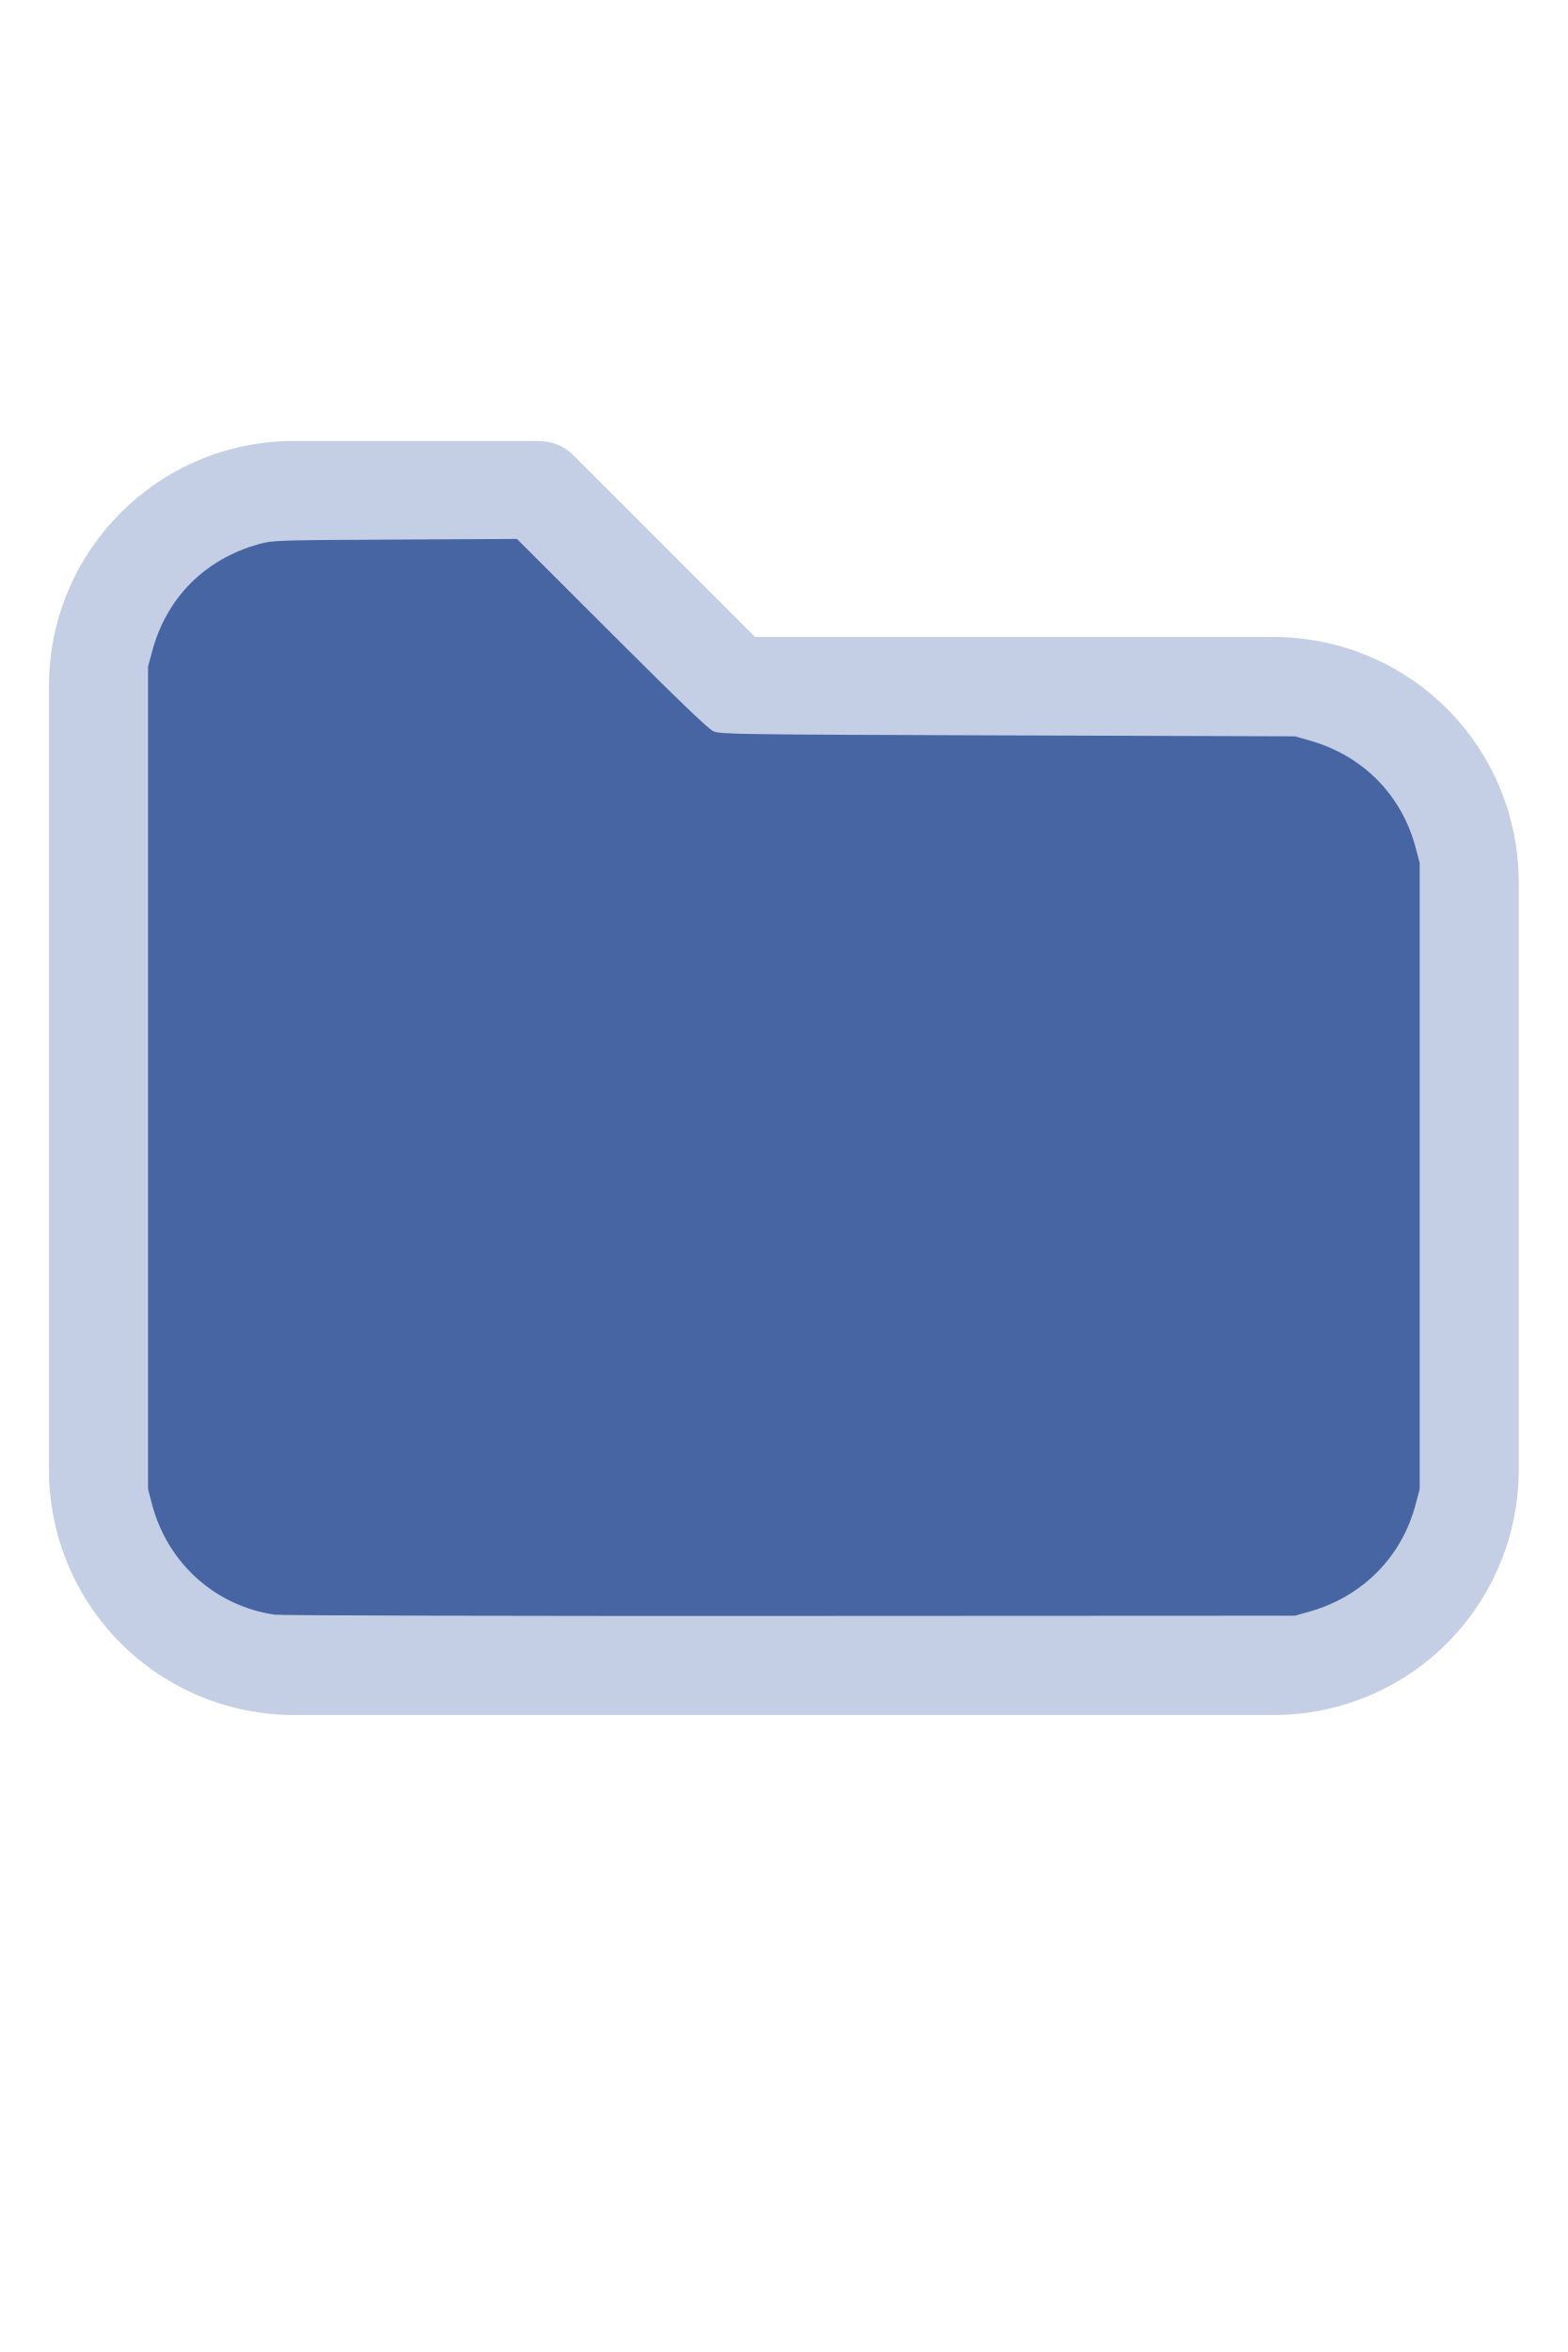
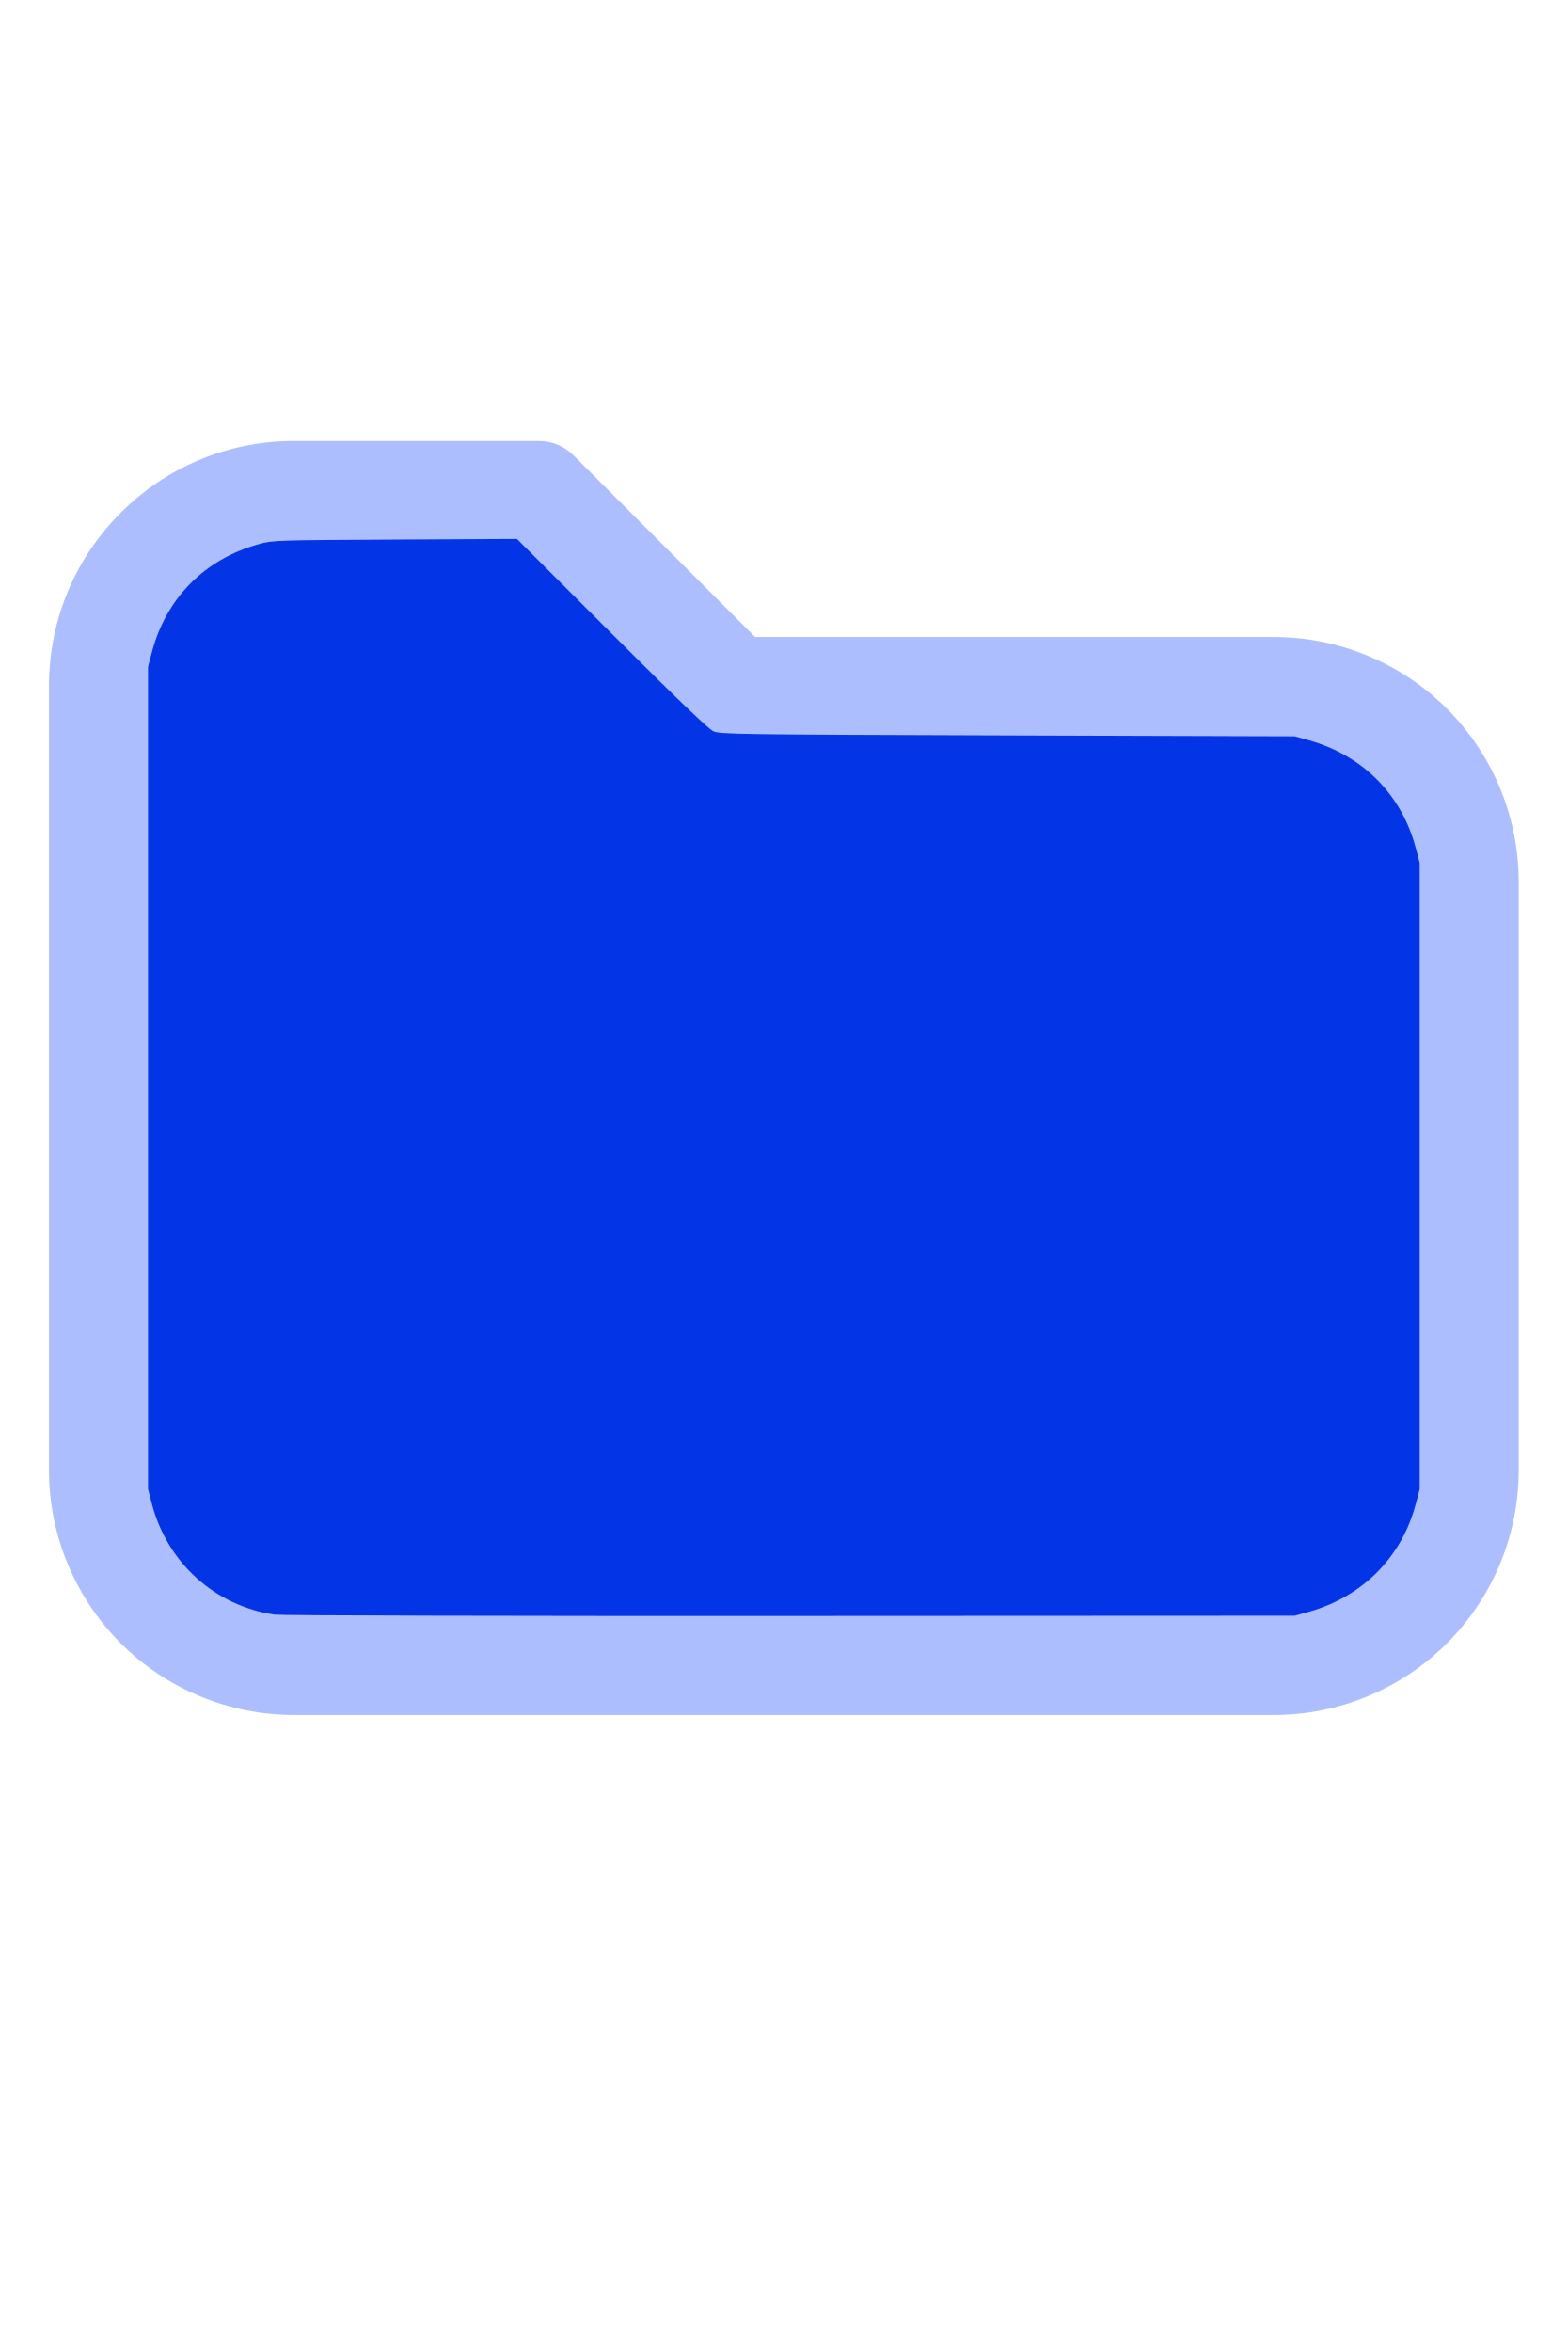
<svg xmlns="http://www.w3.org/2000/svg" version="1.1" width="16" height="24" viewBox="0 0 32 32" xml:space="preserve">
-   <g style="fill:#C4CFE5;">
+   <g style="fill:#ACBEFD;">
    <path d="M1,5.998l-0,16.002c-0,1.326 0.527,2.598 1.464,3.536c0.938,0.937 2.21,1.464 3.536,1.464c5.322,0 14.678,-0 20,0c1.326,0 2.598,-0.527 3.536,-1.464c0.937,-0.938 1.464,-2.21 1.464,-3.536c0,-3.486 0,-8.514 0,-12c0,-1.326 -0.527,-2.598 -1.464,-3.536c-0.938,-0.937 -2.21,-1.464 -3.536,-1.464c-0,0 -10.586,0 -10.586,0c0,-0 -3.707,-3.707 -3.707,-3.707c-0.187,-0.188 -0.442,-0.293 -0.707,-0.293l-5.002,0c-2.76,0 -4.998,2.238 -4.998,4.998Zm2,-0l-0,16.002c-0,0.796 0.316,1.559 0.879,2.121c0.562,0.563 1.325,0.879 2.121,0.879l20,0c0.796,0 1.559,-0.316 2.121,-0.879c0.563,-0.562 0.879,-1.325 0.879,-2.121c0,-3.486 0,-8.514 0,-12c0,-0.796 -0.316,-1.559 -0.879,-2.121c-0.562,-0.563 -1.325,-0.879 -2.121,-0.879c-7.738,0 -11,0 -11,0c-0.265,0 -0.52,-0.105 -0.707,-0.293c-0,0 -3.707,-3.707 -3.707,-3.707c-0,0 -4.588,0 -4.588,0c-1.656,0 -2.998,1.342 -2.998,2.998Z" />
  </g>
-   <g style="fill:#4665A2;stroke-width:0;">
+   <g style="fill:#0334E6;stroke-width:0;">
    <path d="M 5.606,24.952 C 4.392,24.775 3.42,23.9 3.103,22.699 L 3.022,22.389 V 13.998 5.606 L 3.104,5.298 C 3.396,4.203 4.18,3.412 5.279,3.106 5.565,3.026 5.615,3.024 8.061,3.012 l 2.491,-0.013 1.932,1.93 c 1.344,1.343 1.976,1.95 2.078,1.995 0.137,0.062 0.474,0.066 6.007,0.084 l 5.861,0.019 0.291,0.082 c 1.095,0.308 1.89,1.109 2.176,2.193 l 0.082,0.309 V 16 22.389 l -0.082,0.309 c -0.284,1.079 -1.086,1.888 -2.176,2.194 l -0.291,0.082 -10.303,0.005 c -5.7,0.003 -10.4,-0.009 -10.521,-0.027 z" />
  </g>
</svg>
